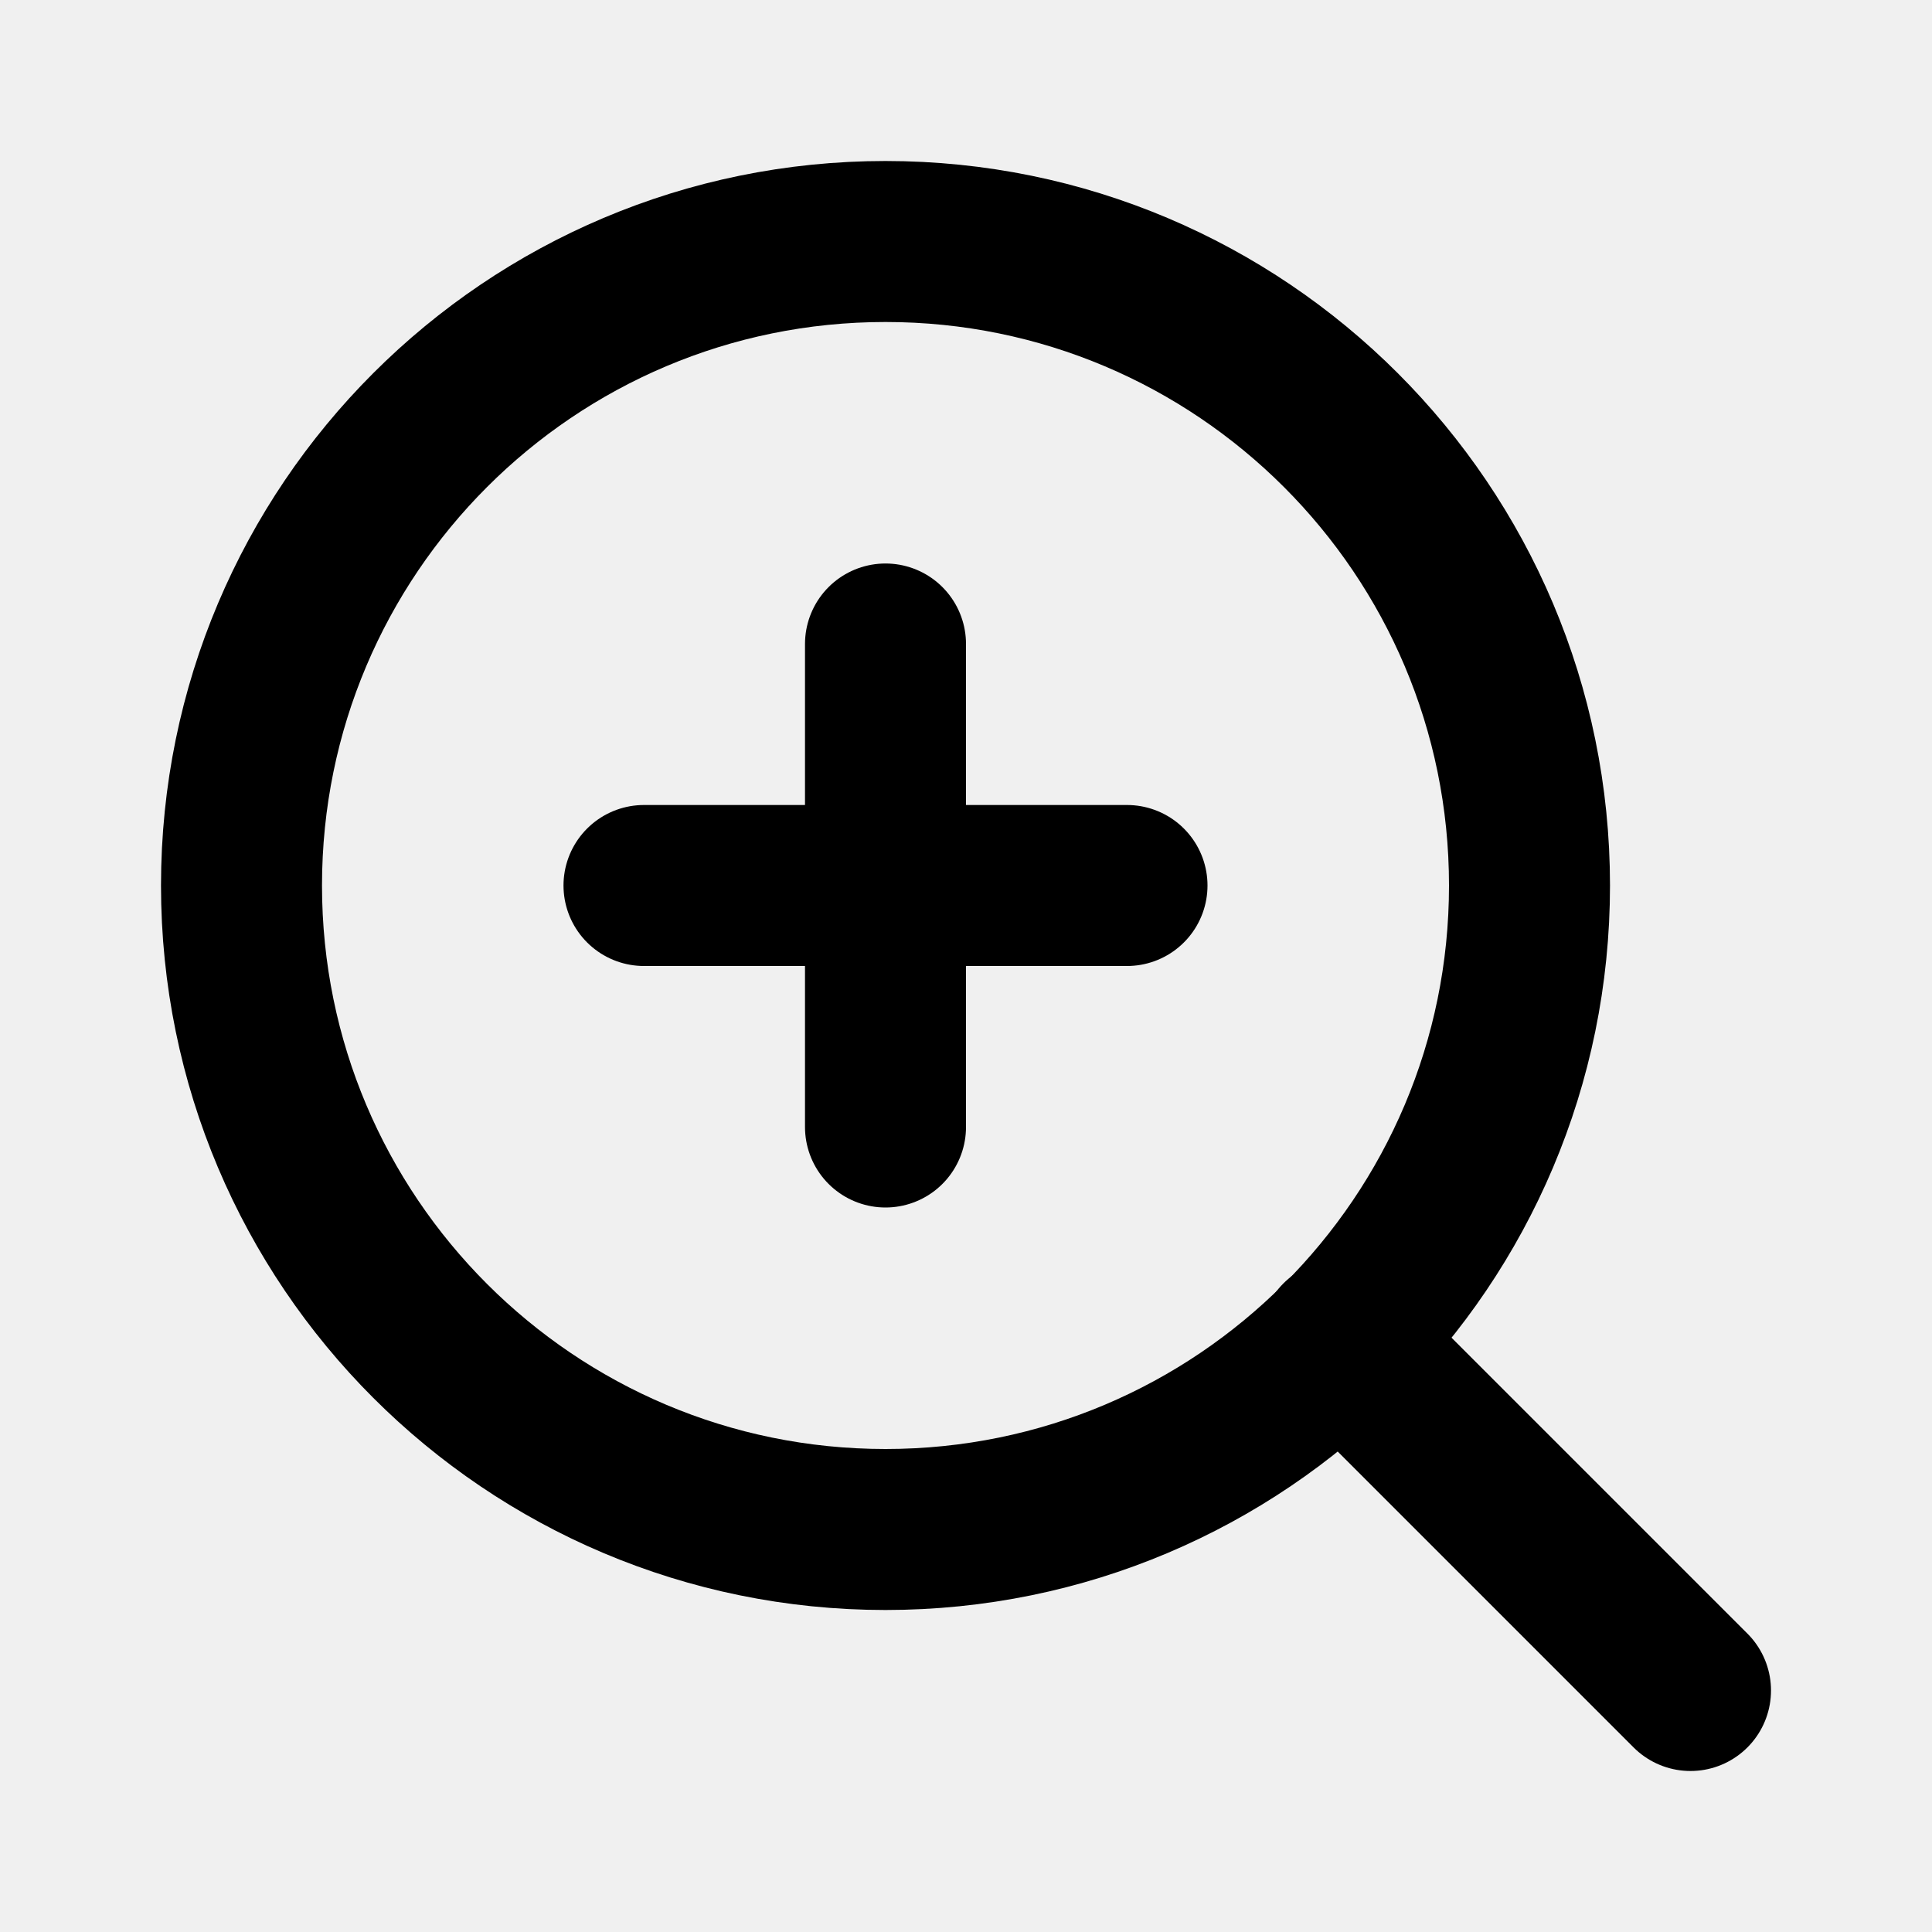
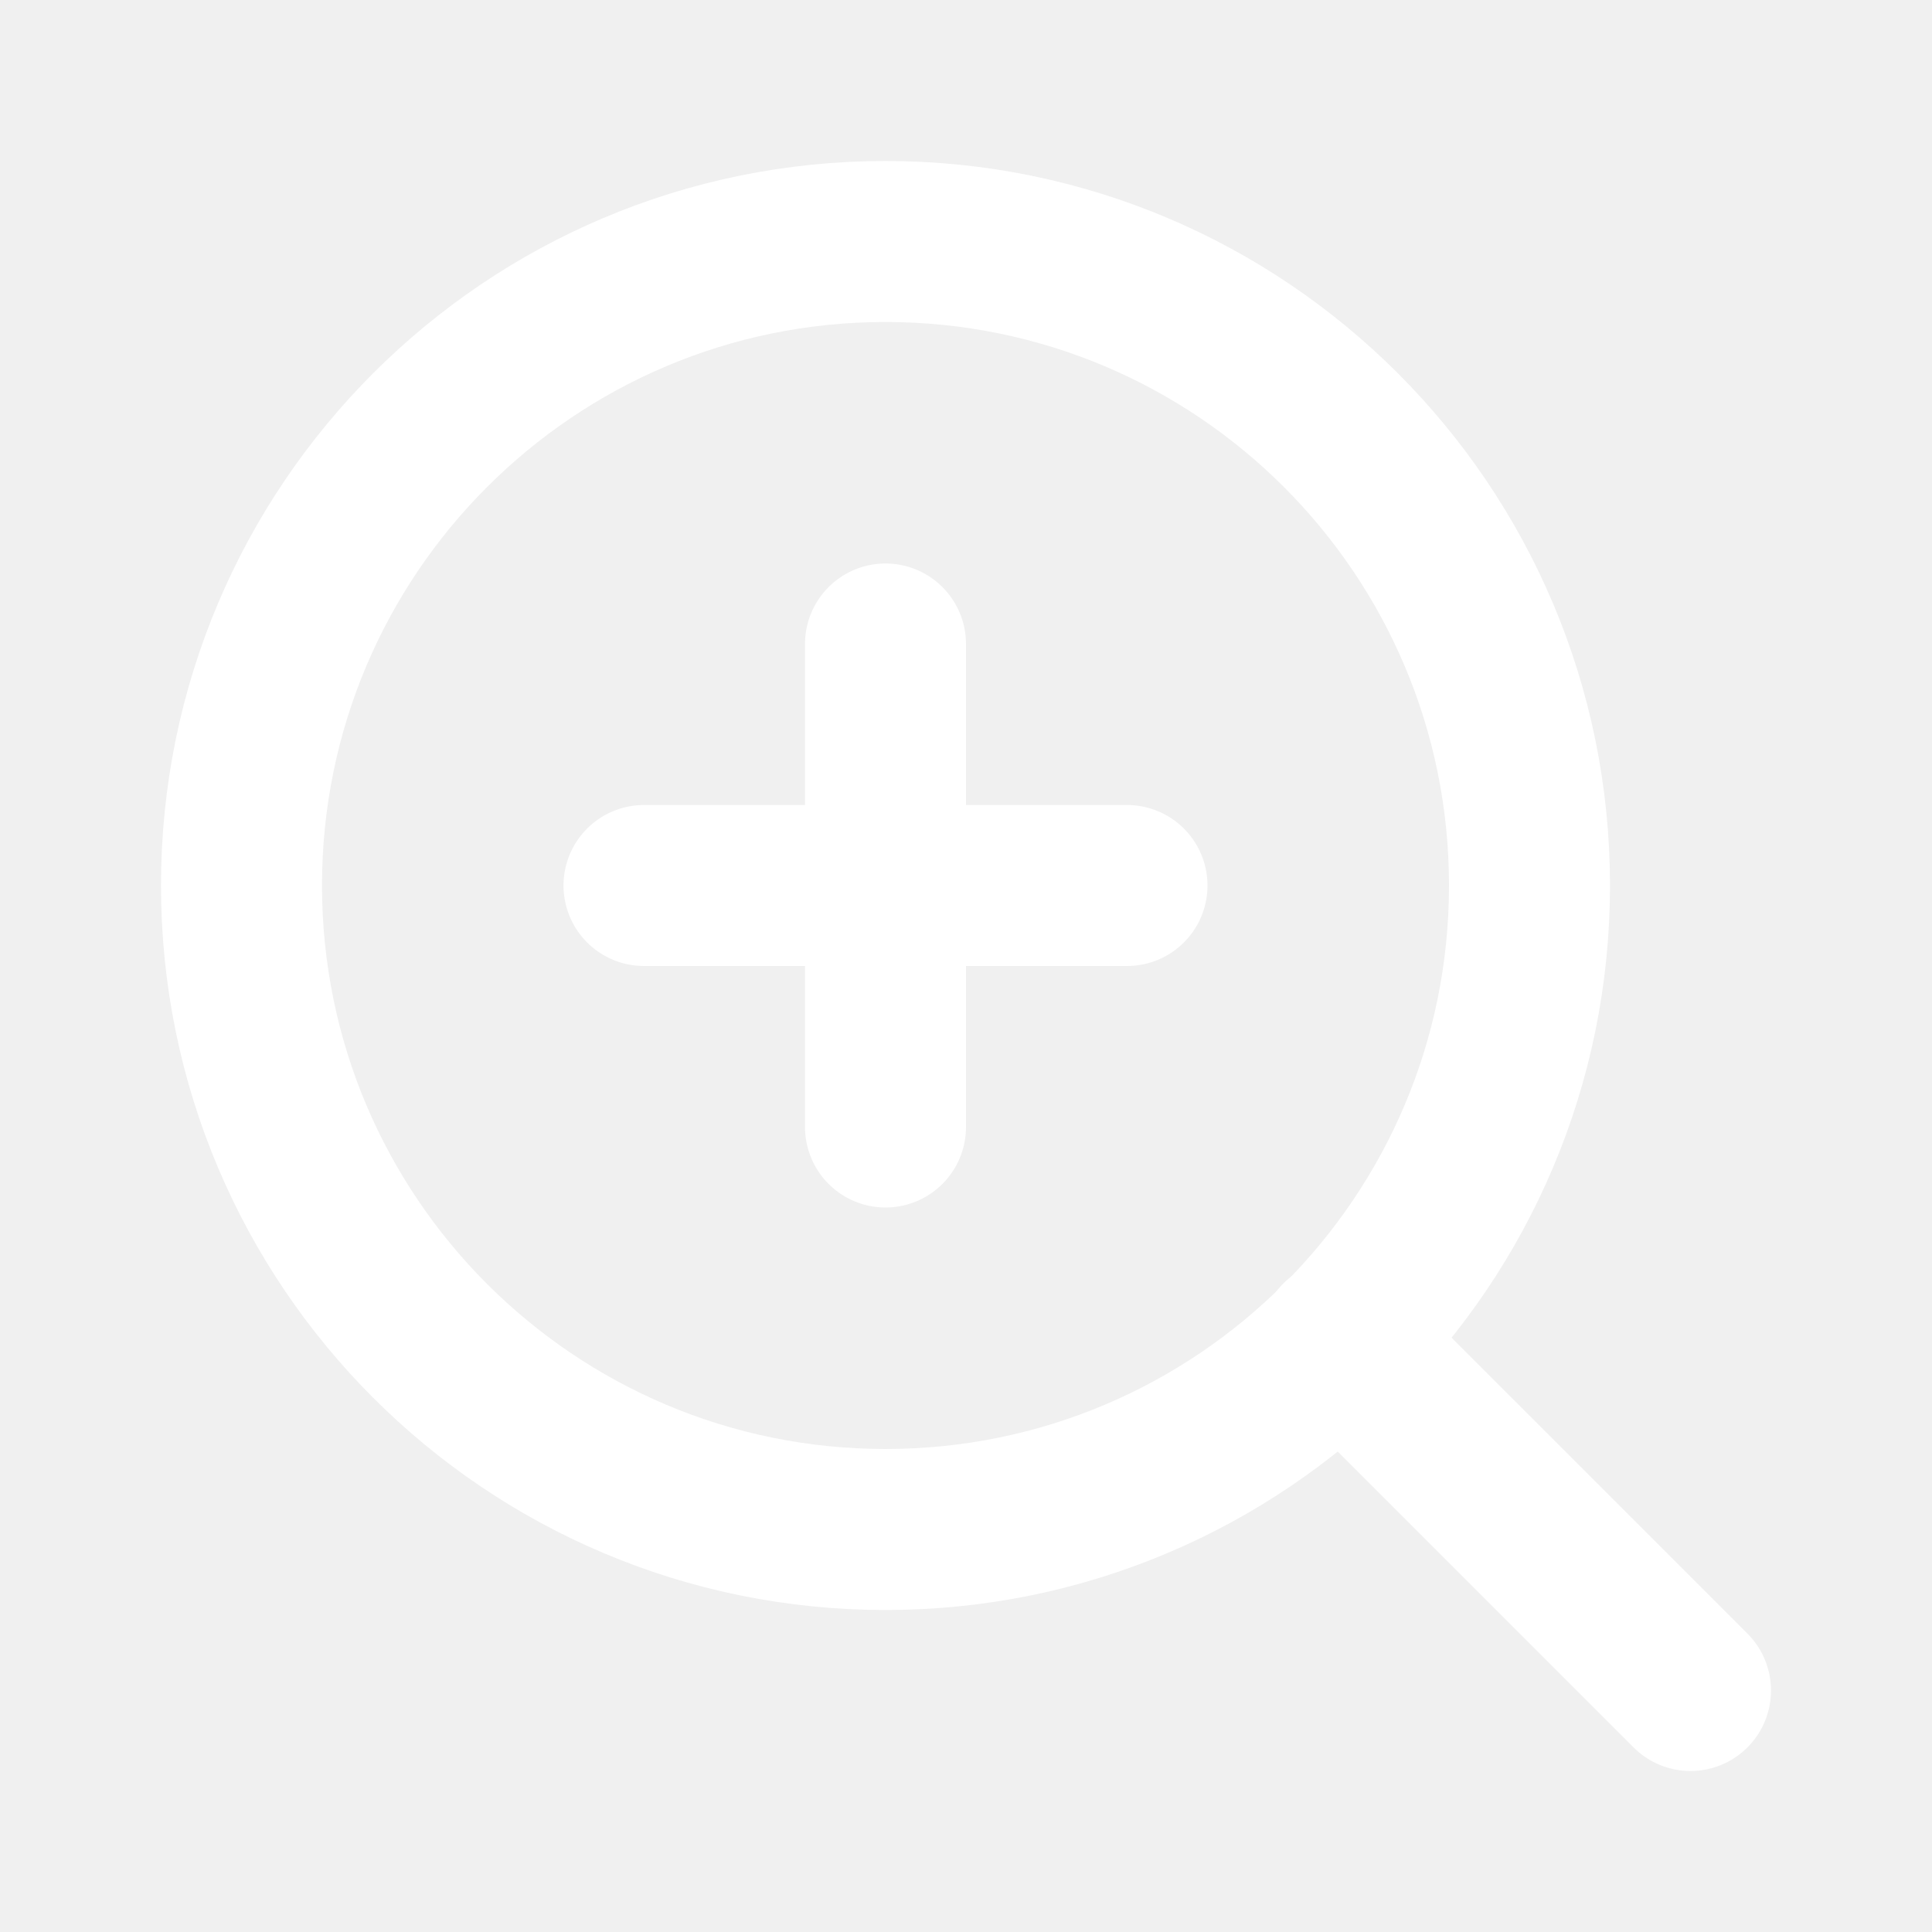
- <svg xmlns="http://www.w3.org/2000/svg" width="24" height="24" viewBox="0 0 24 24" fill="none" stroke="currentColor" stroke-width="2" stroke-linecap="round" stroke-linejoin="round" class="feather feather-zoom-in">
+ <svg xmlns="http://www.w3.org/2000/svg" width="24" height="24" viewBox="0 0 24 24" fill="none" stroke="white" stroke-width="2" stroke-linecap="round" stroke-linejoin="round" class="feather feather-zoom-in">
  <circle cx="11" cy="11" r="8" />
  <line x1="21" y1="21" x2="16.65" y2="16.65" />
  <line x1="11" y1="8" x2="11" y2="14" />
  <line x1="8" y1="11" x2="14" y2="11" />
</svg>
